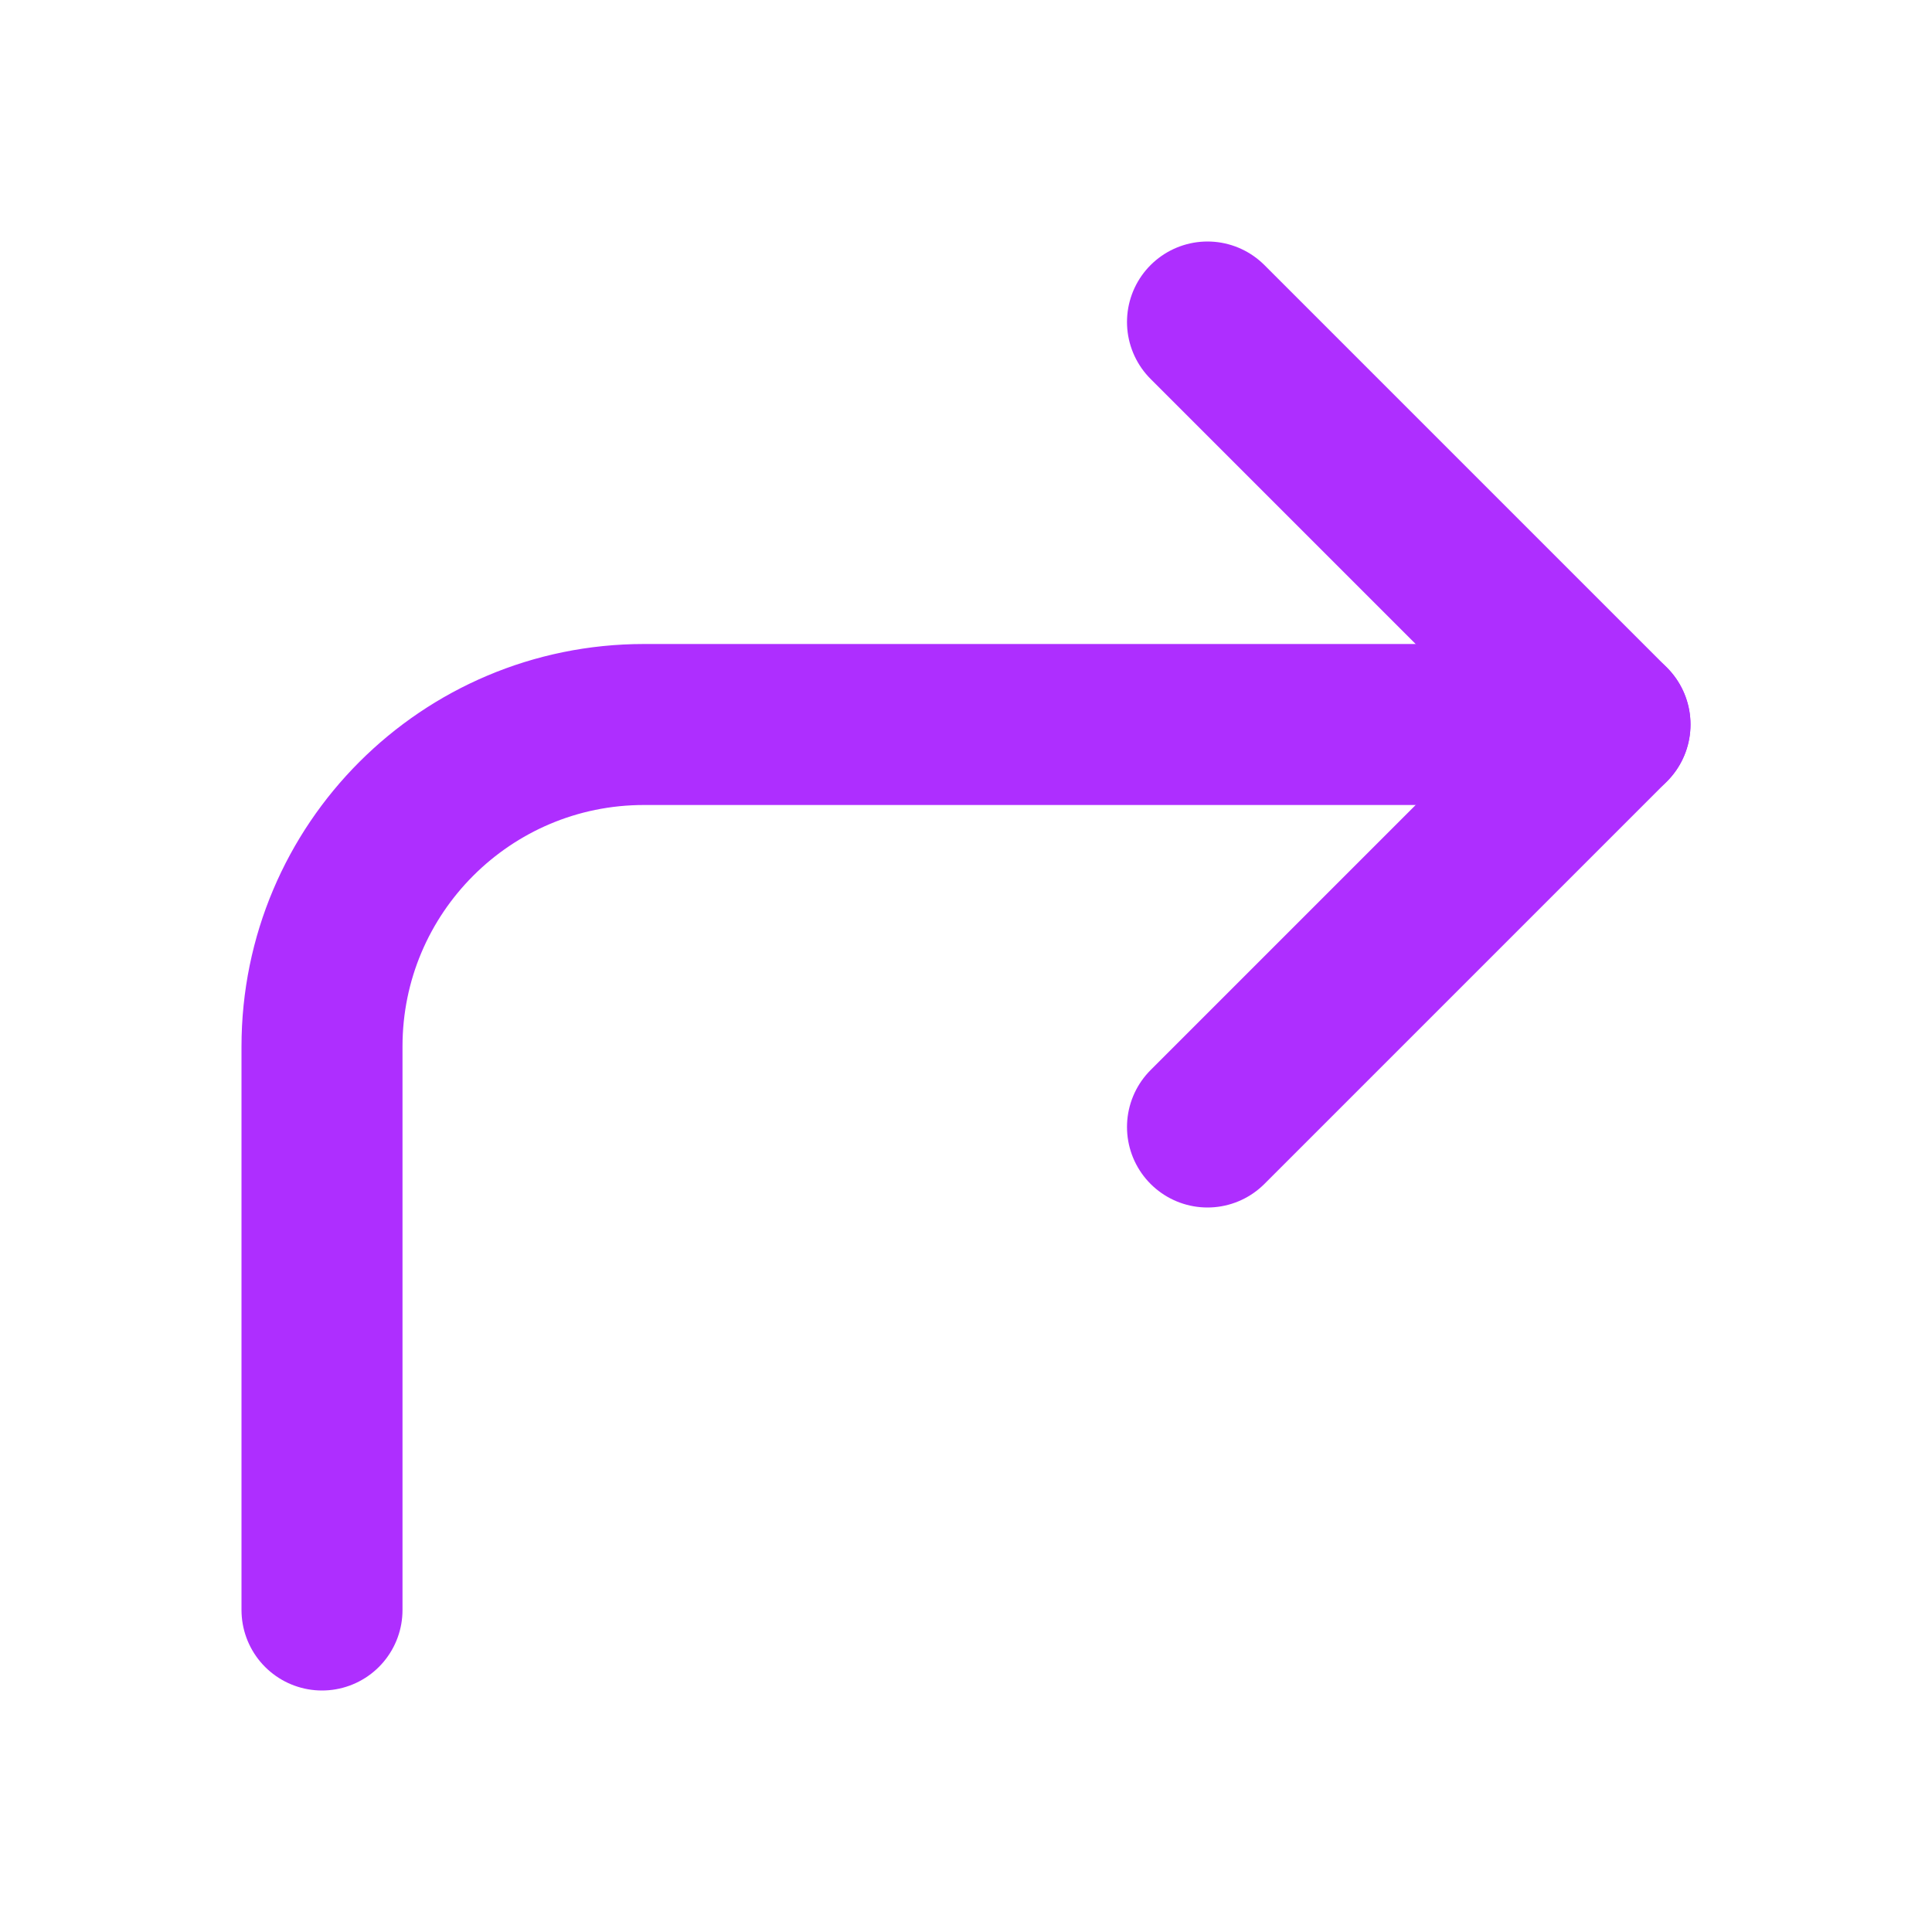
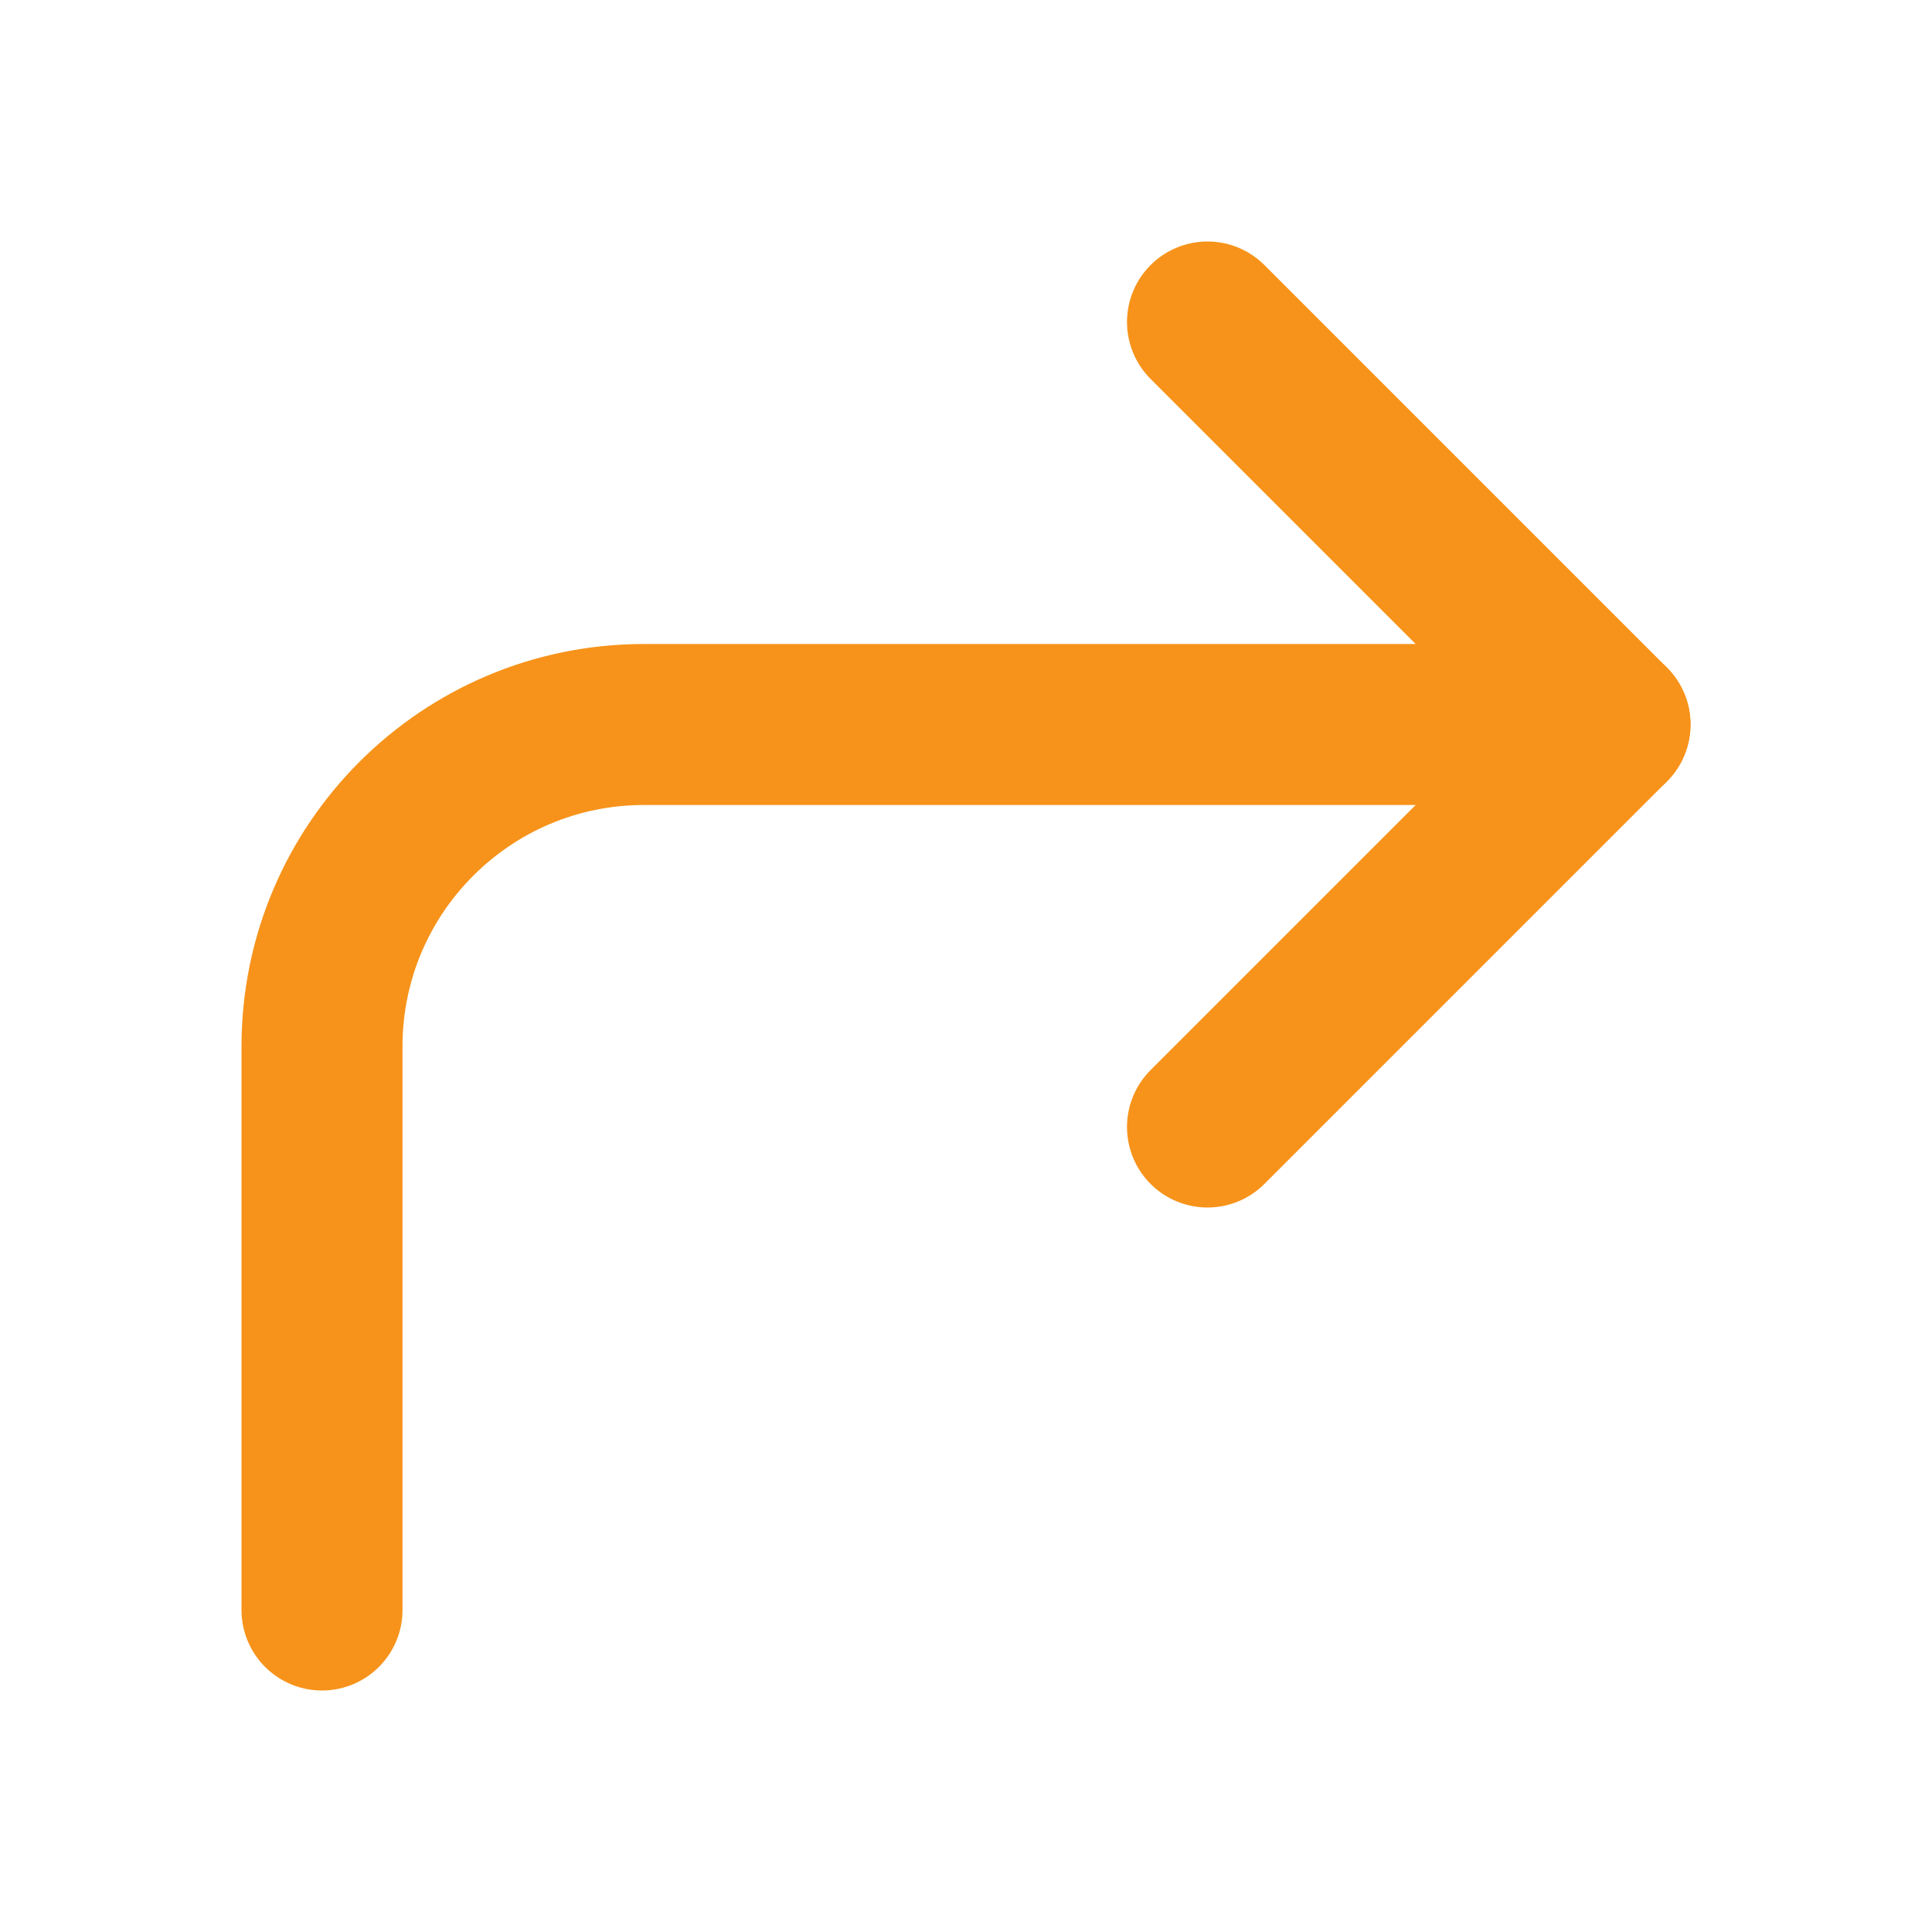
- <svg xmlns="http://www.w3.org/2000/svg" width="24" height="24" viewBox="0 0 24 24" fill="none" stroke="#AE2EFF" stroke-width="2" stroke-linecap="round" stroke-linejoin="round" class="feather feather-corner-up-right">
+ <svg xmlns="http://www.w3.org/2000/svg" width="24" height="24" viewBox="0 0 24 24" fill="none" stroke="#f7931a" stroke-width="2" stroke-linecap="round" stroke-linejoin="round" class="feather feather-corner-up-right">
  <polyline points="15 14 20 9 15 4" />
  <path d="M4 20v-7a4 4 0 0 1 4-4h12" />
</svg>
